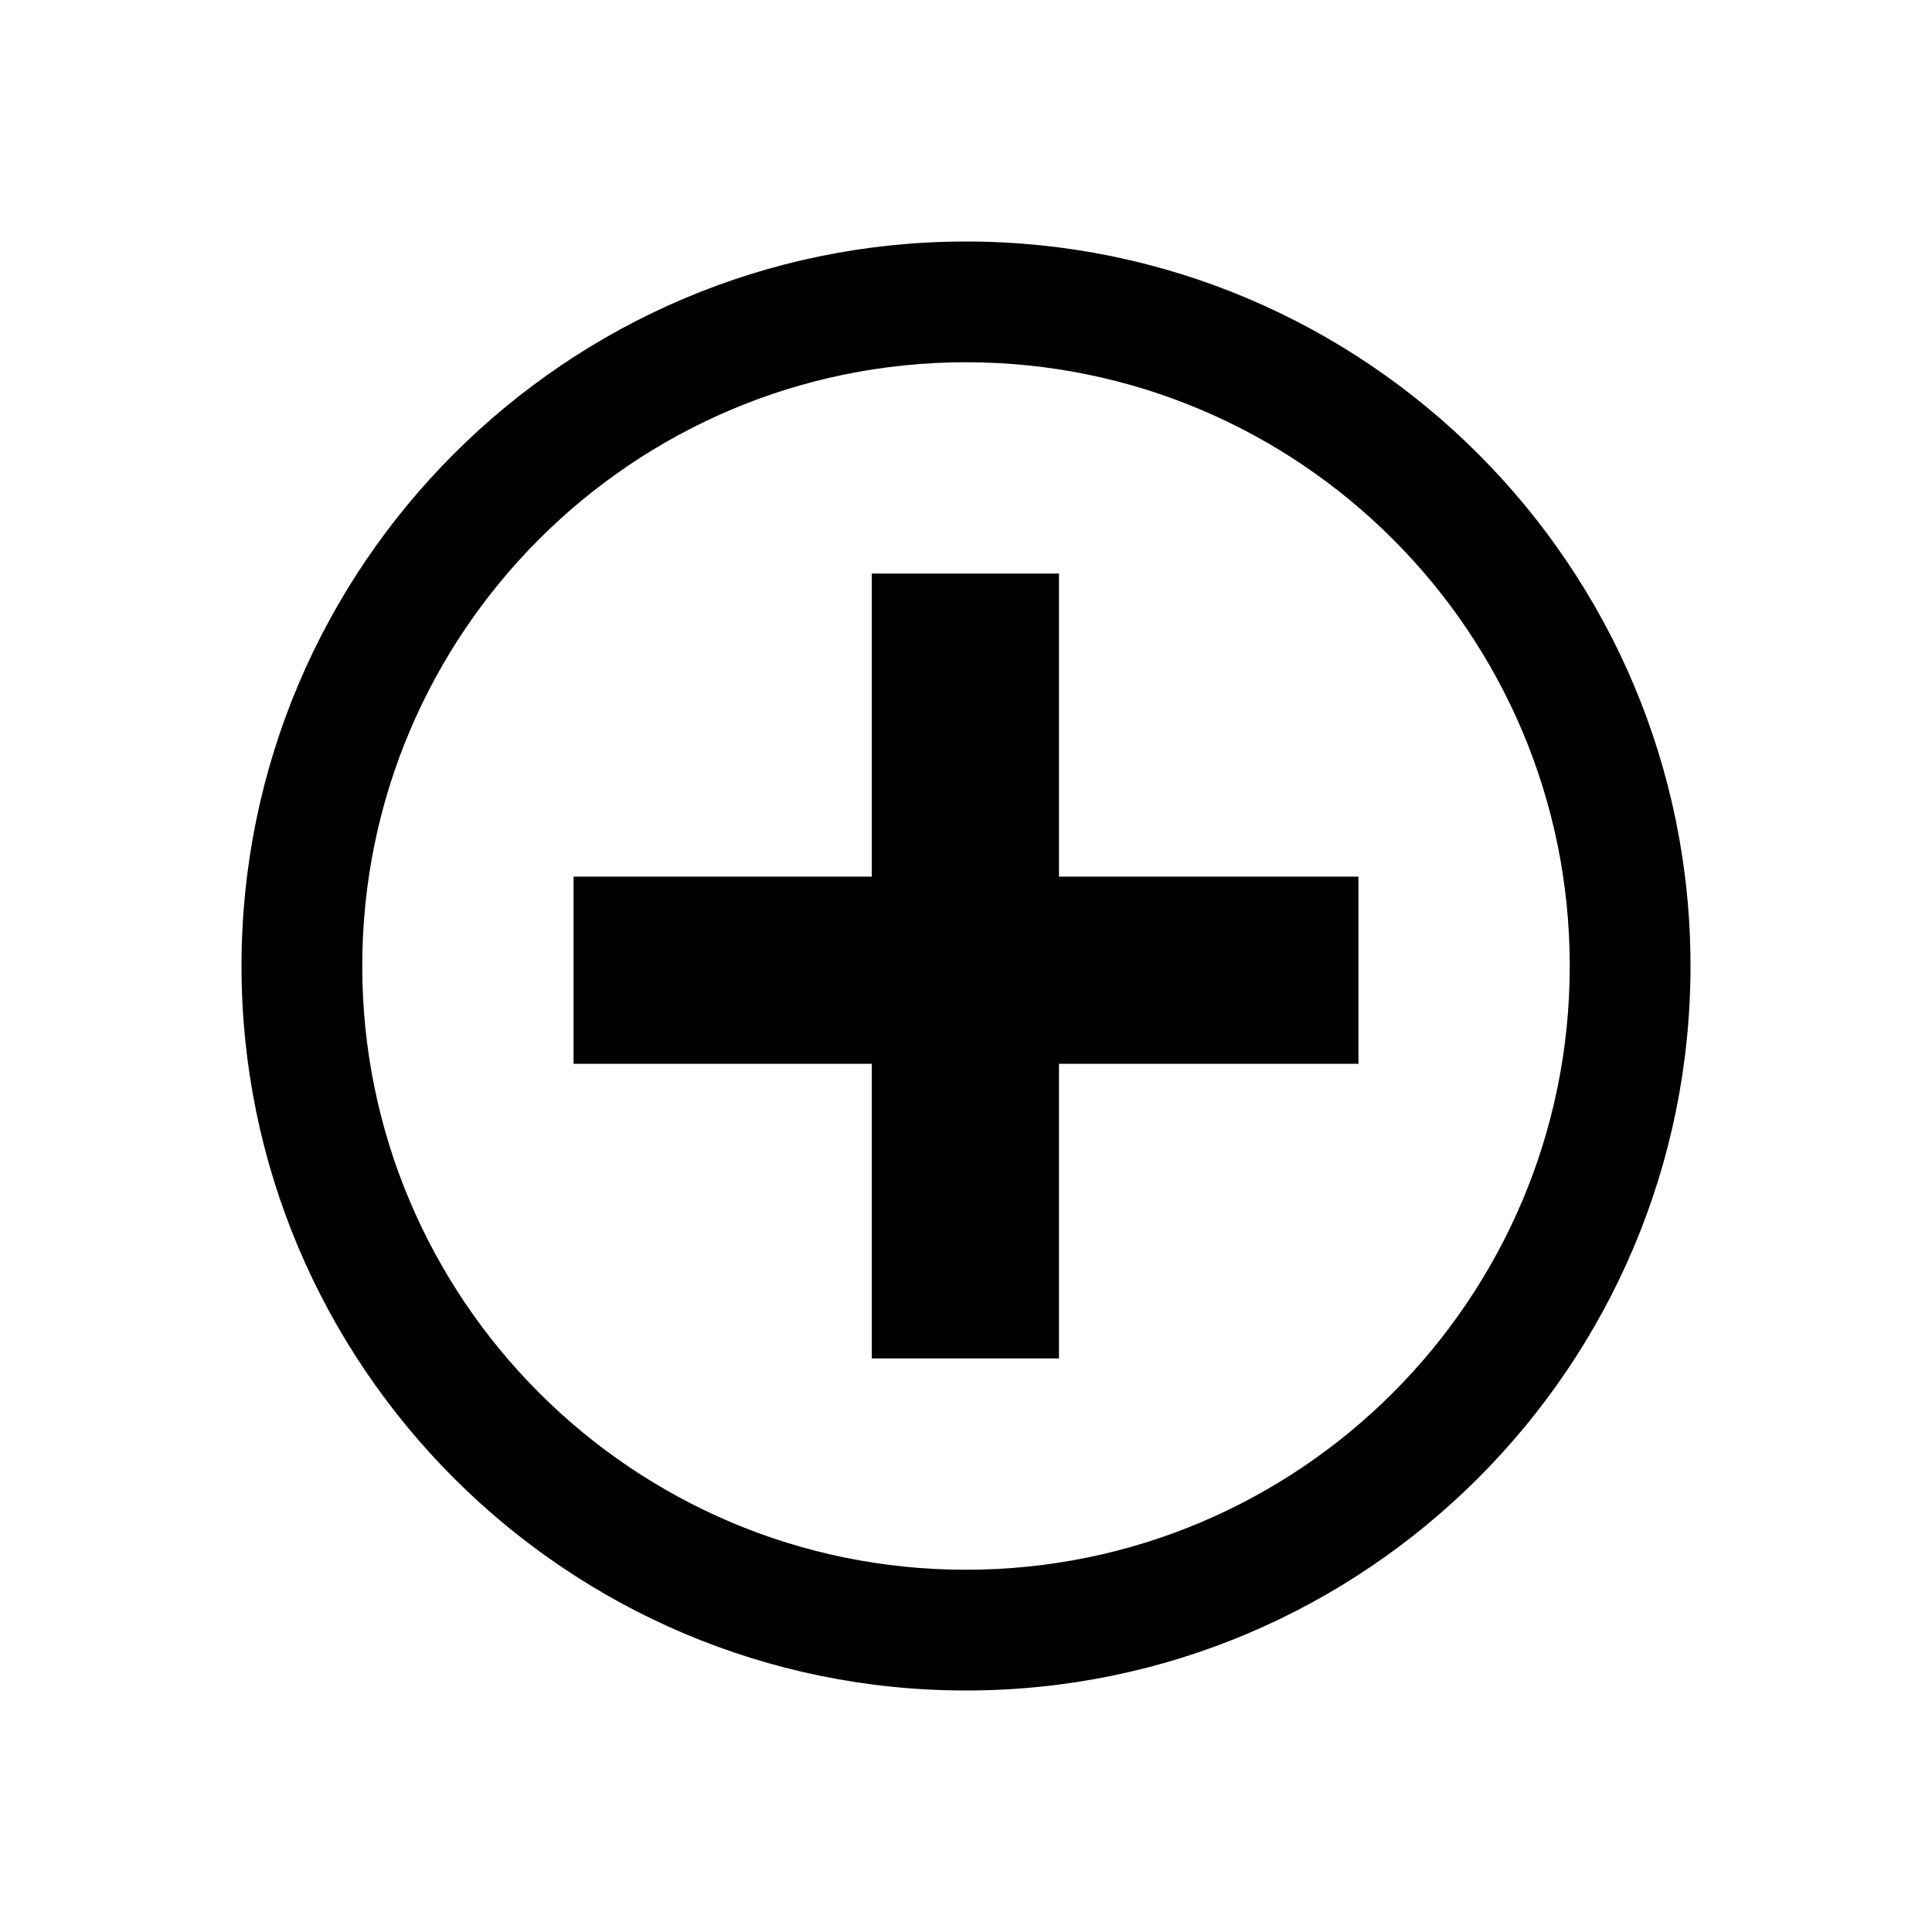
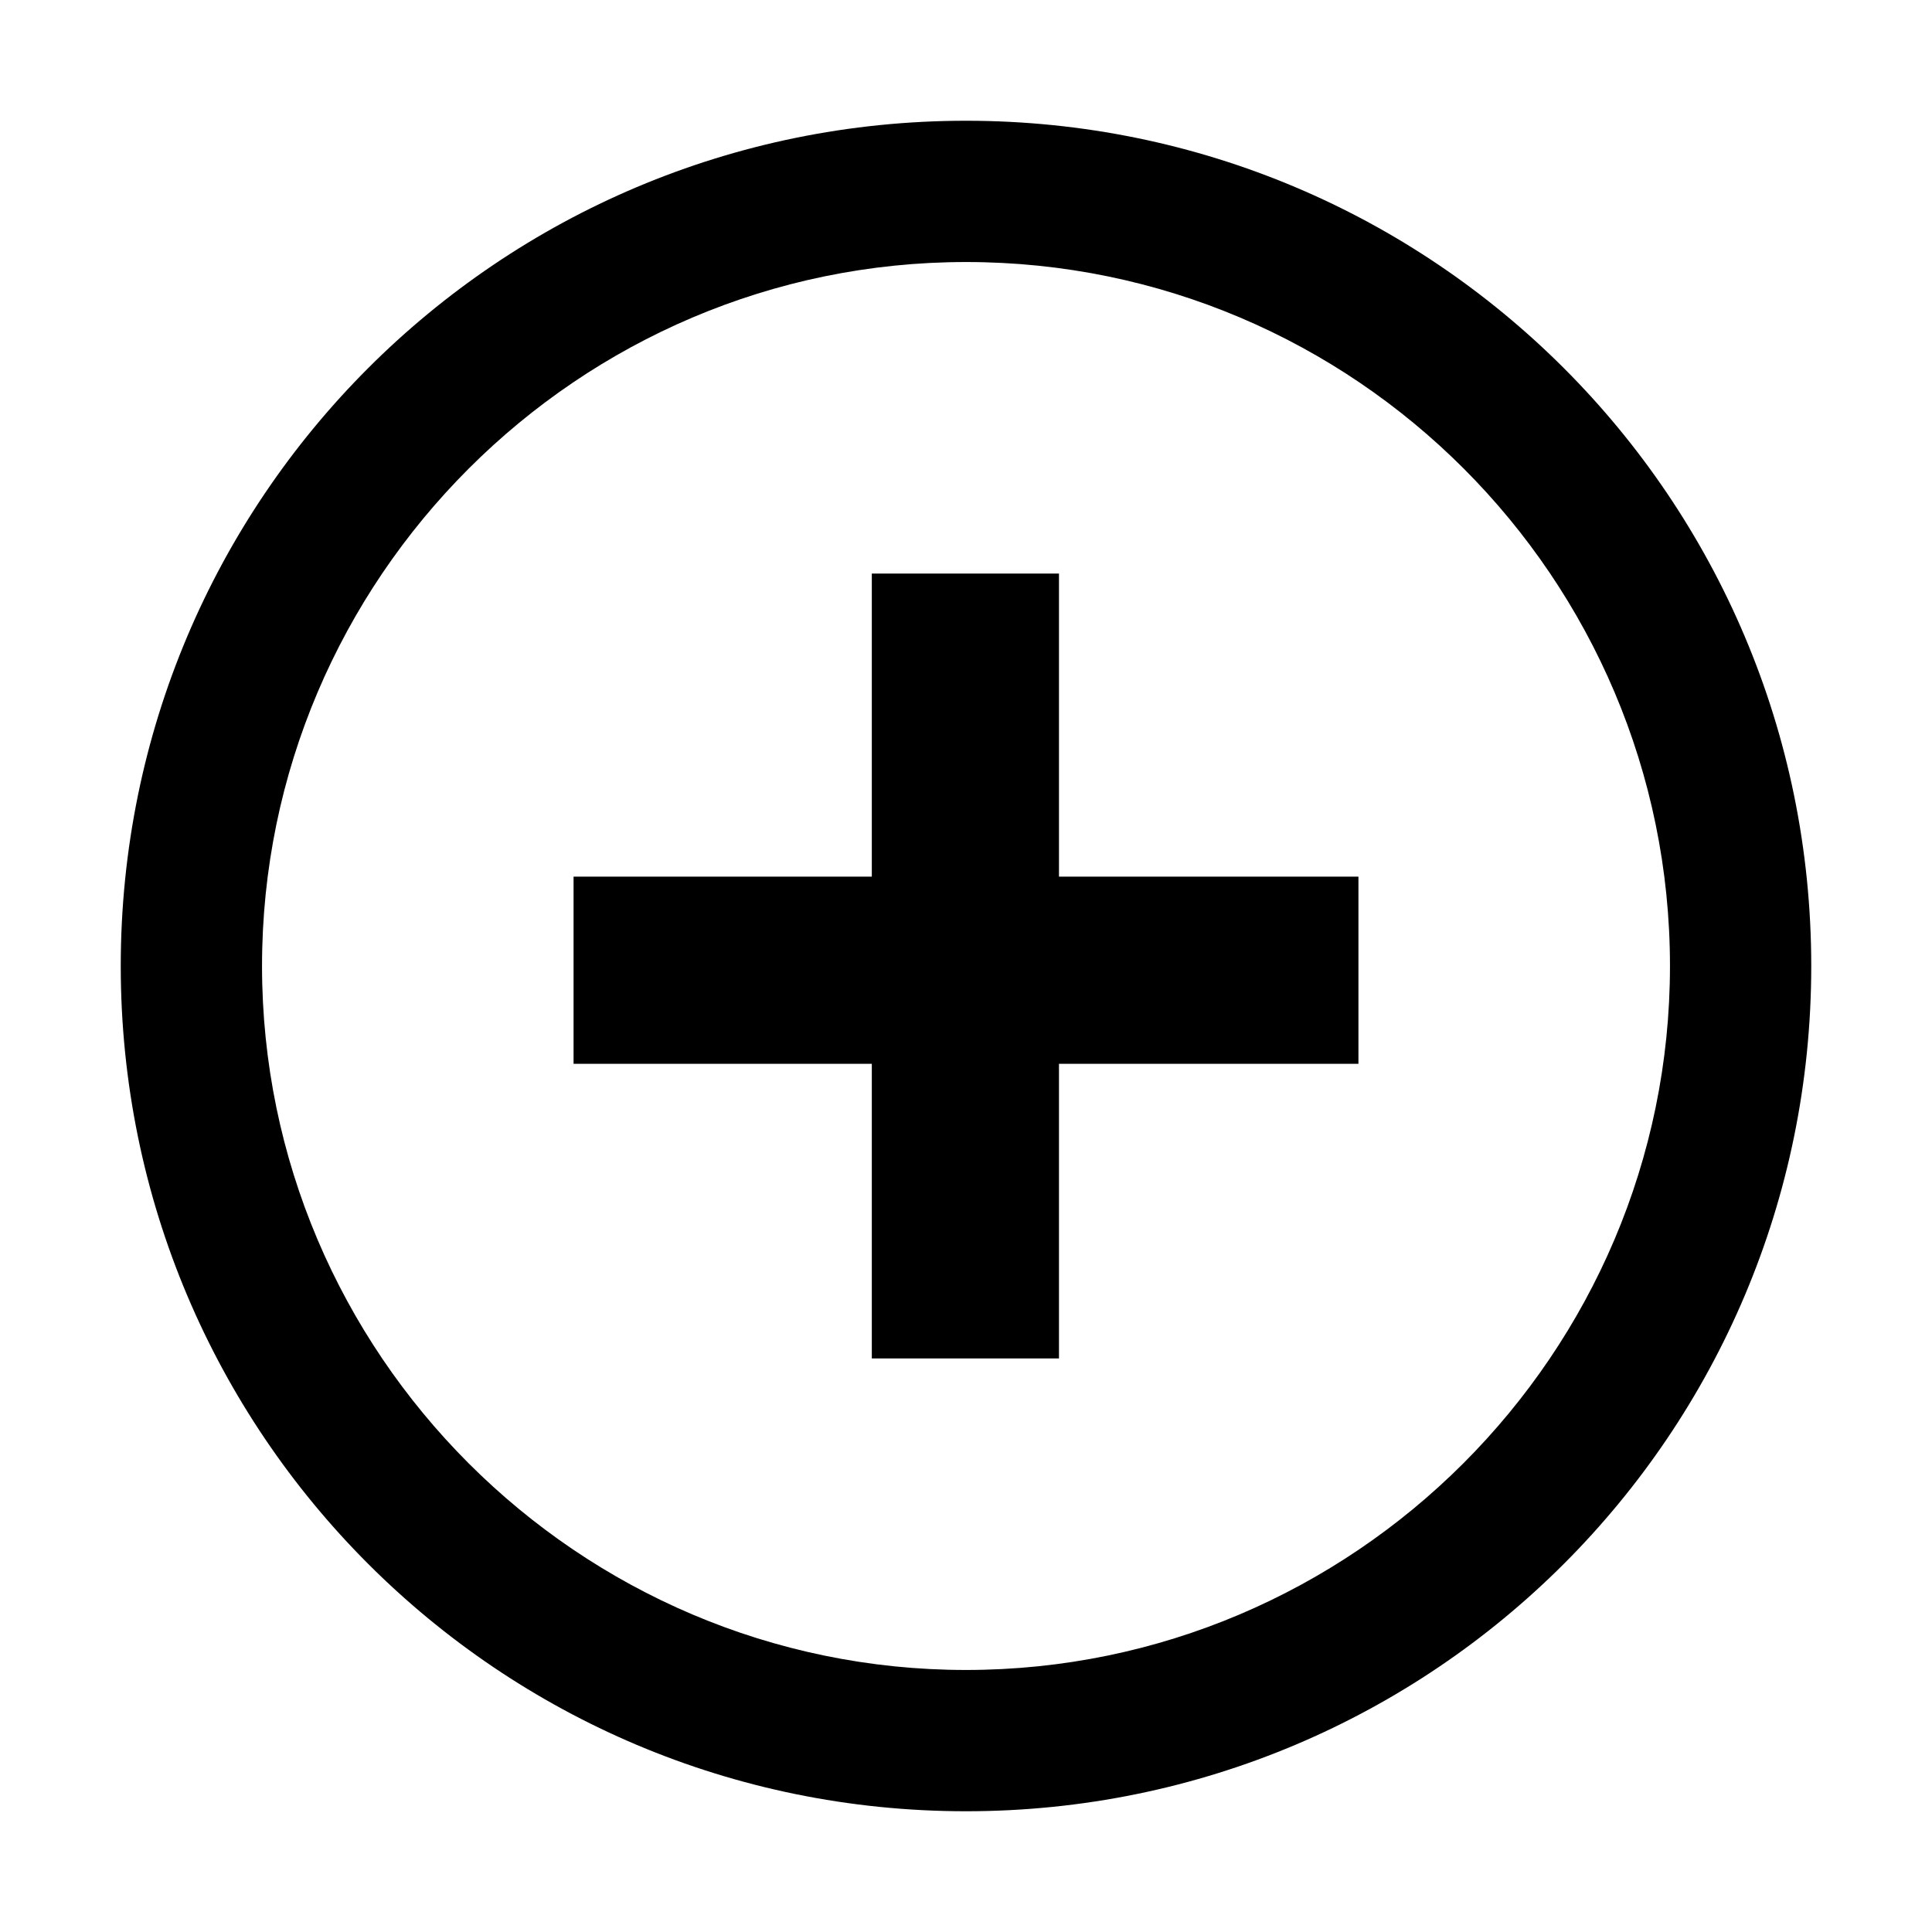
<svg xmlns="http://www.w3.org/2000/svg" viewBox="0 0 16 16">
  <path d="m8.77 7.26v-2.51h-1.55v2.51h-2.47v1.55h2.47v2.44h1.55v-2.44h2.48v-1.55z" />
-   <path d="m8 3c2.76 0 5 2.24 5 5s-2.24 5-5 5-5-2.24-5-5 2.24-5 5-5m0-1c-3.31 0-6 2.69-6 6s2.69 6 6 6 6-2.69 6-6-2.69-6-6-6z" />
+   <path d="m8 2.17c3.22 0 5.83 2.62 5.83 5.83s-2.62 5.83-5.83 5.83-5.83-2.62-5.83-5.83 2.62-5.83 5.83-5.83m0-1.17c-3.87 0-7 3.13-7 7s3.13 7 7 7 7-3.13 7-7-3.13-7-7-7z" />
</svg>
